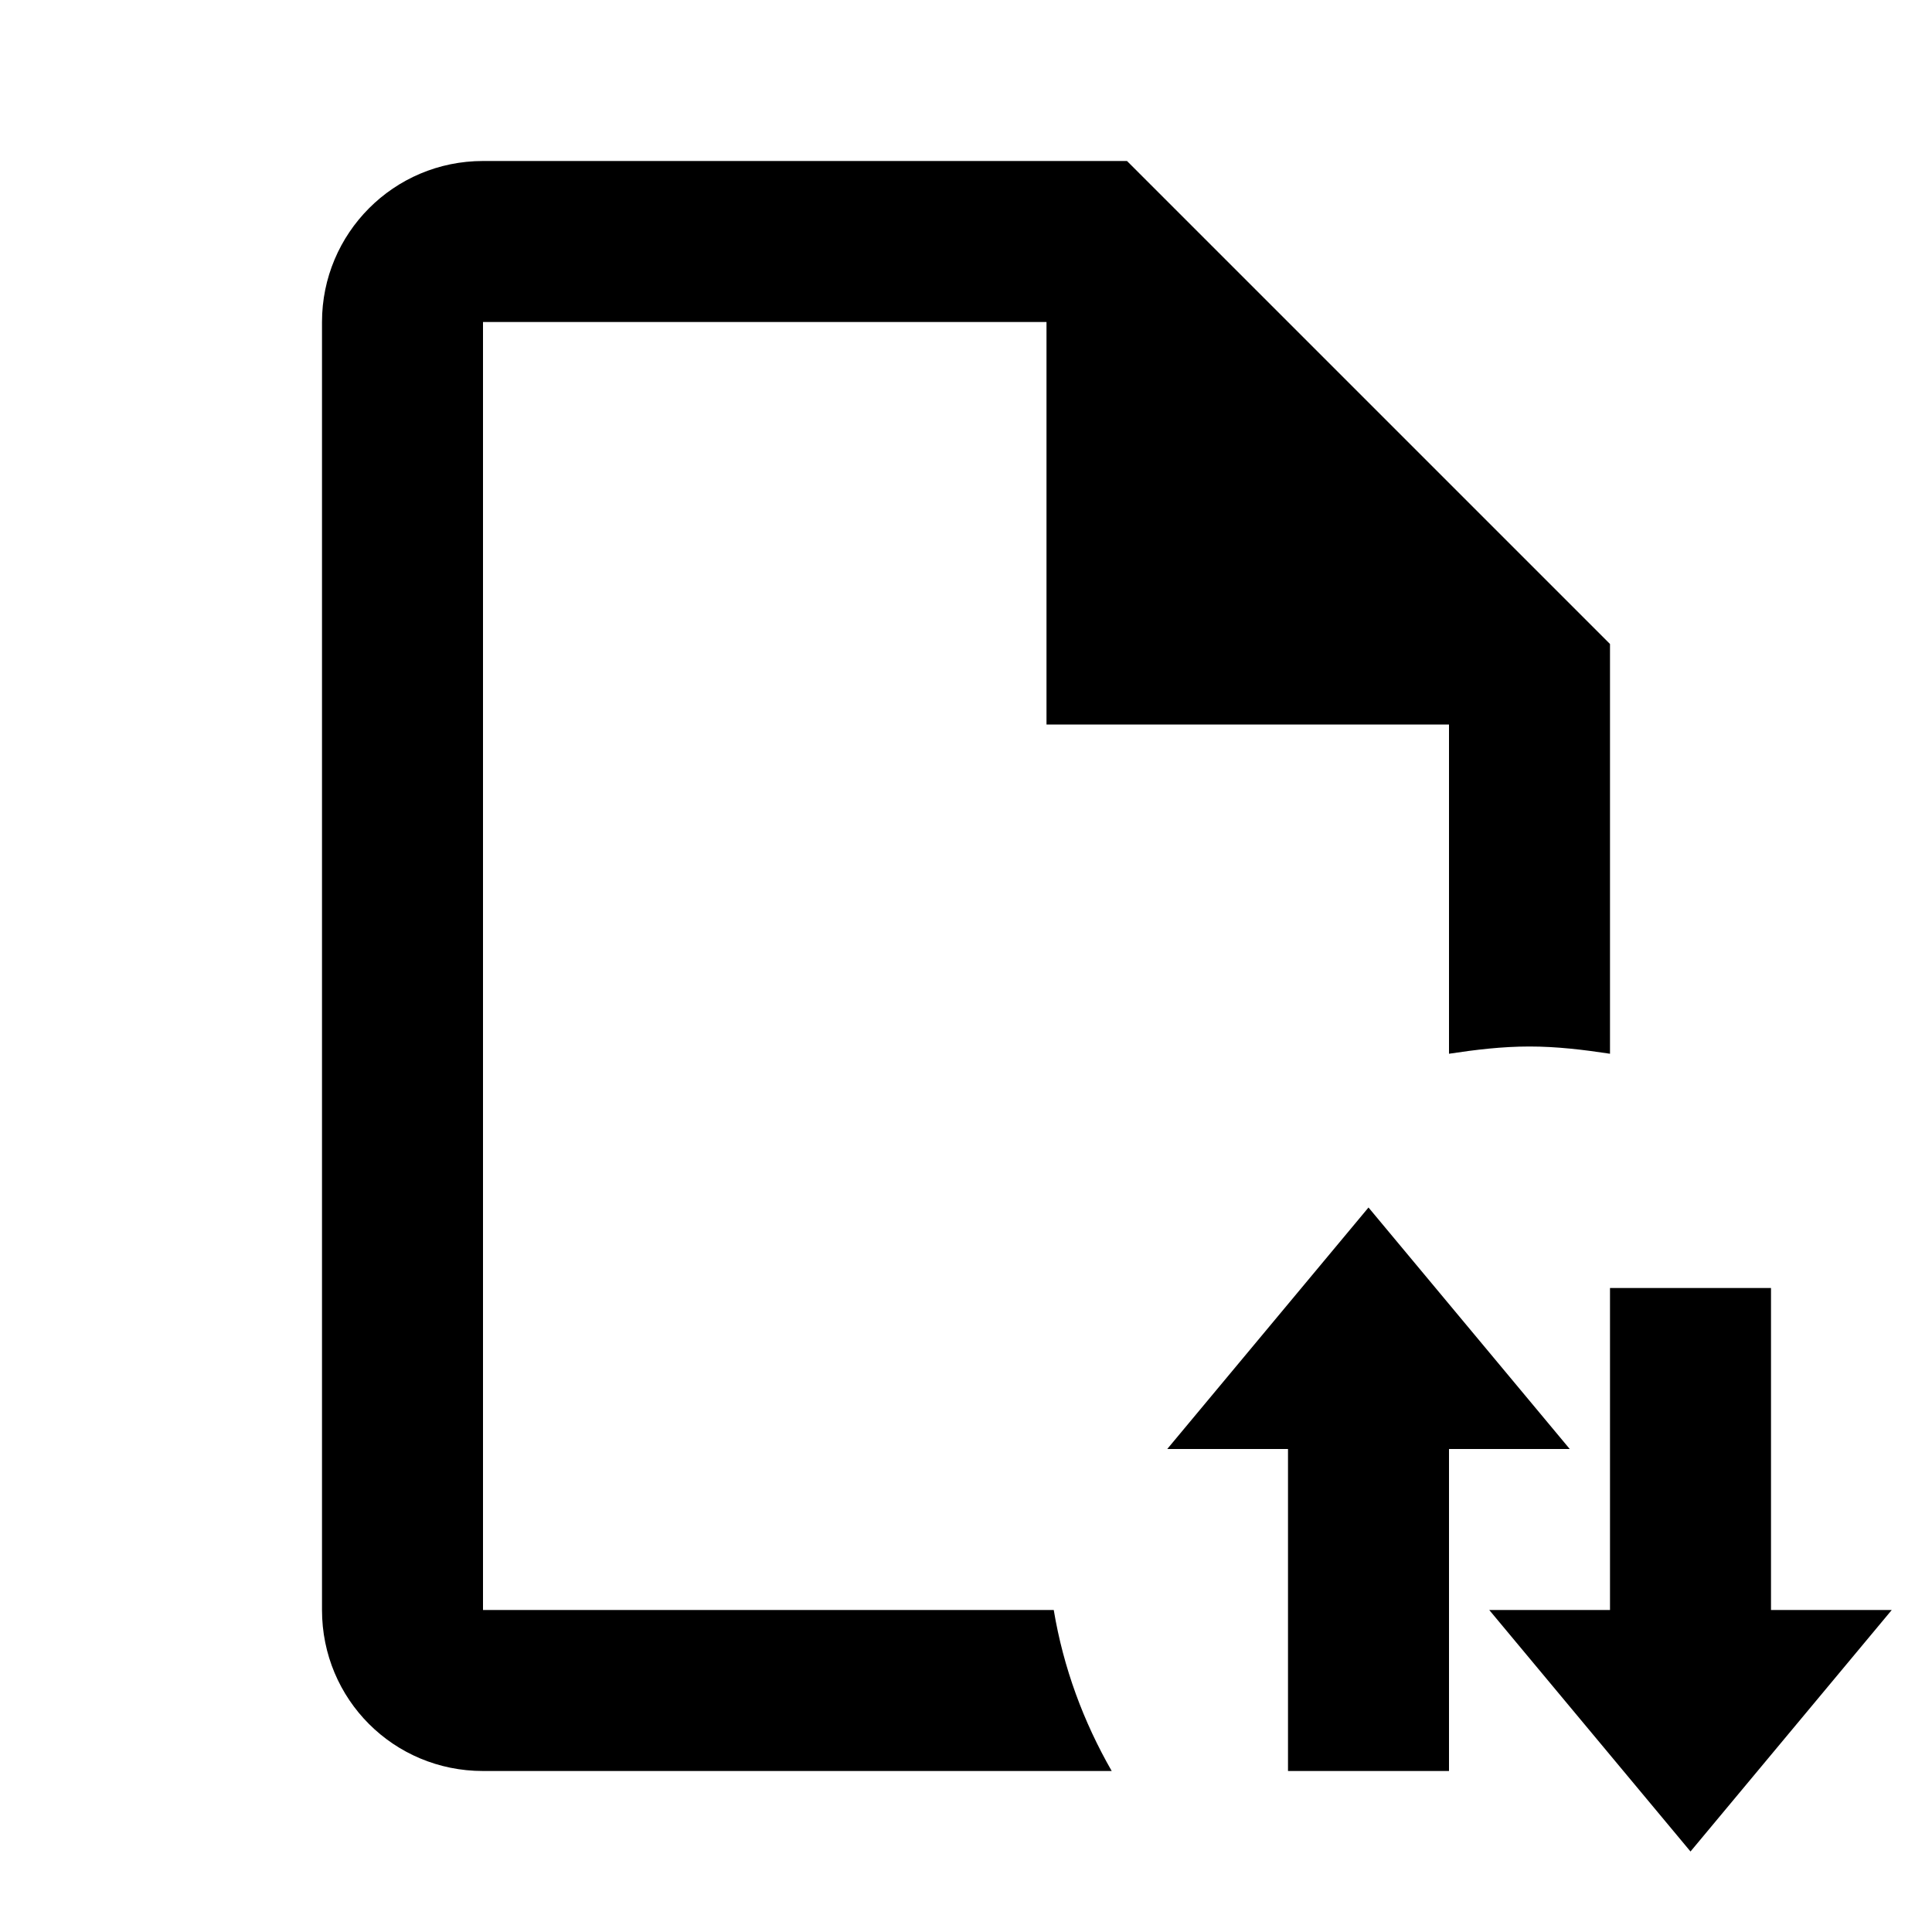
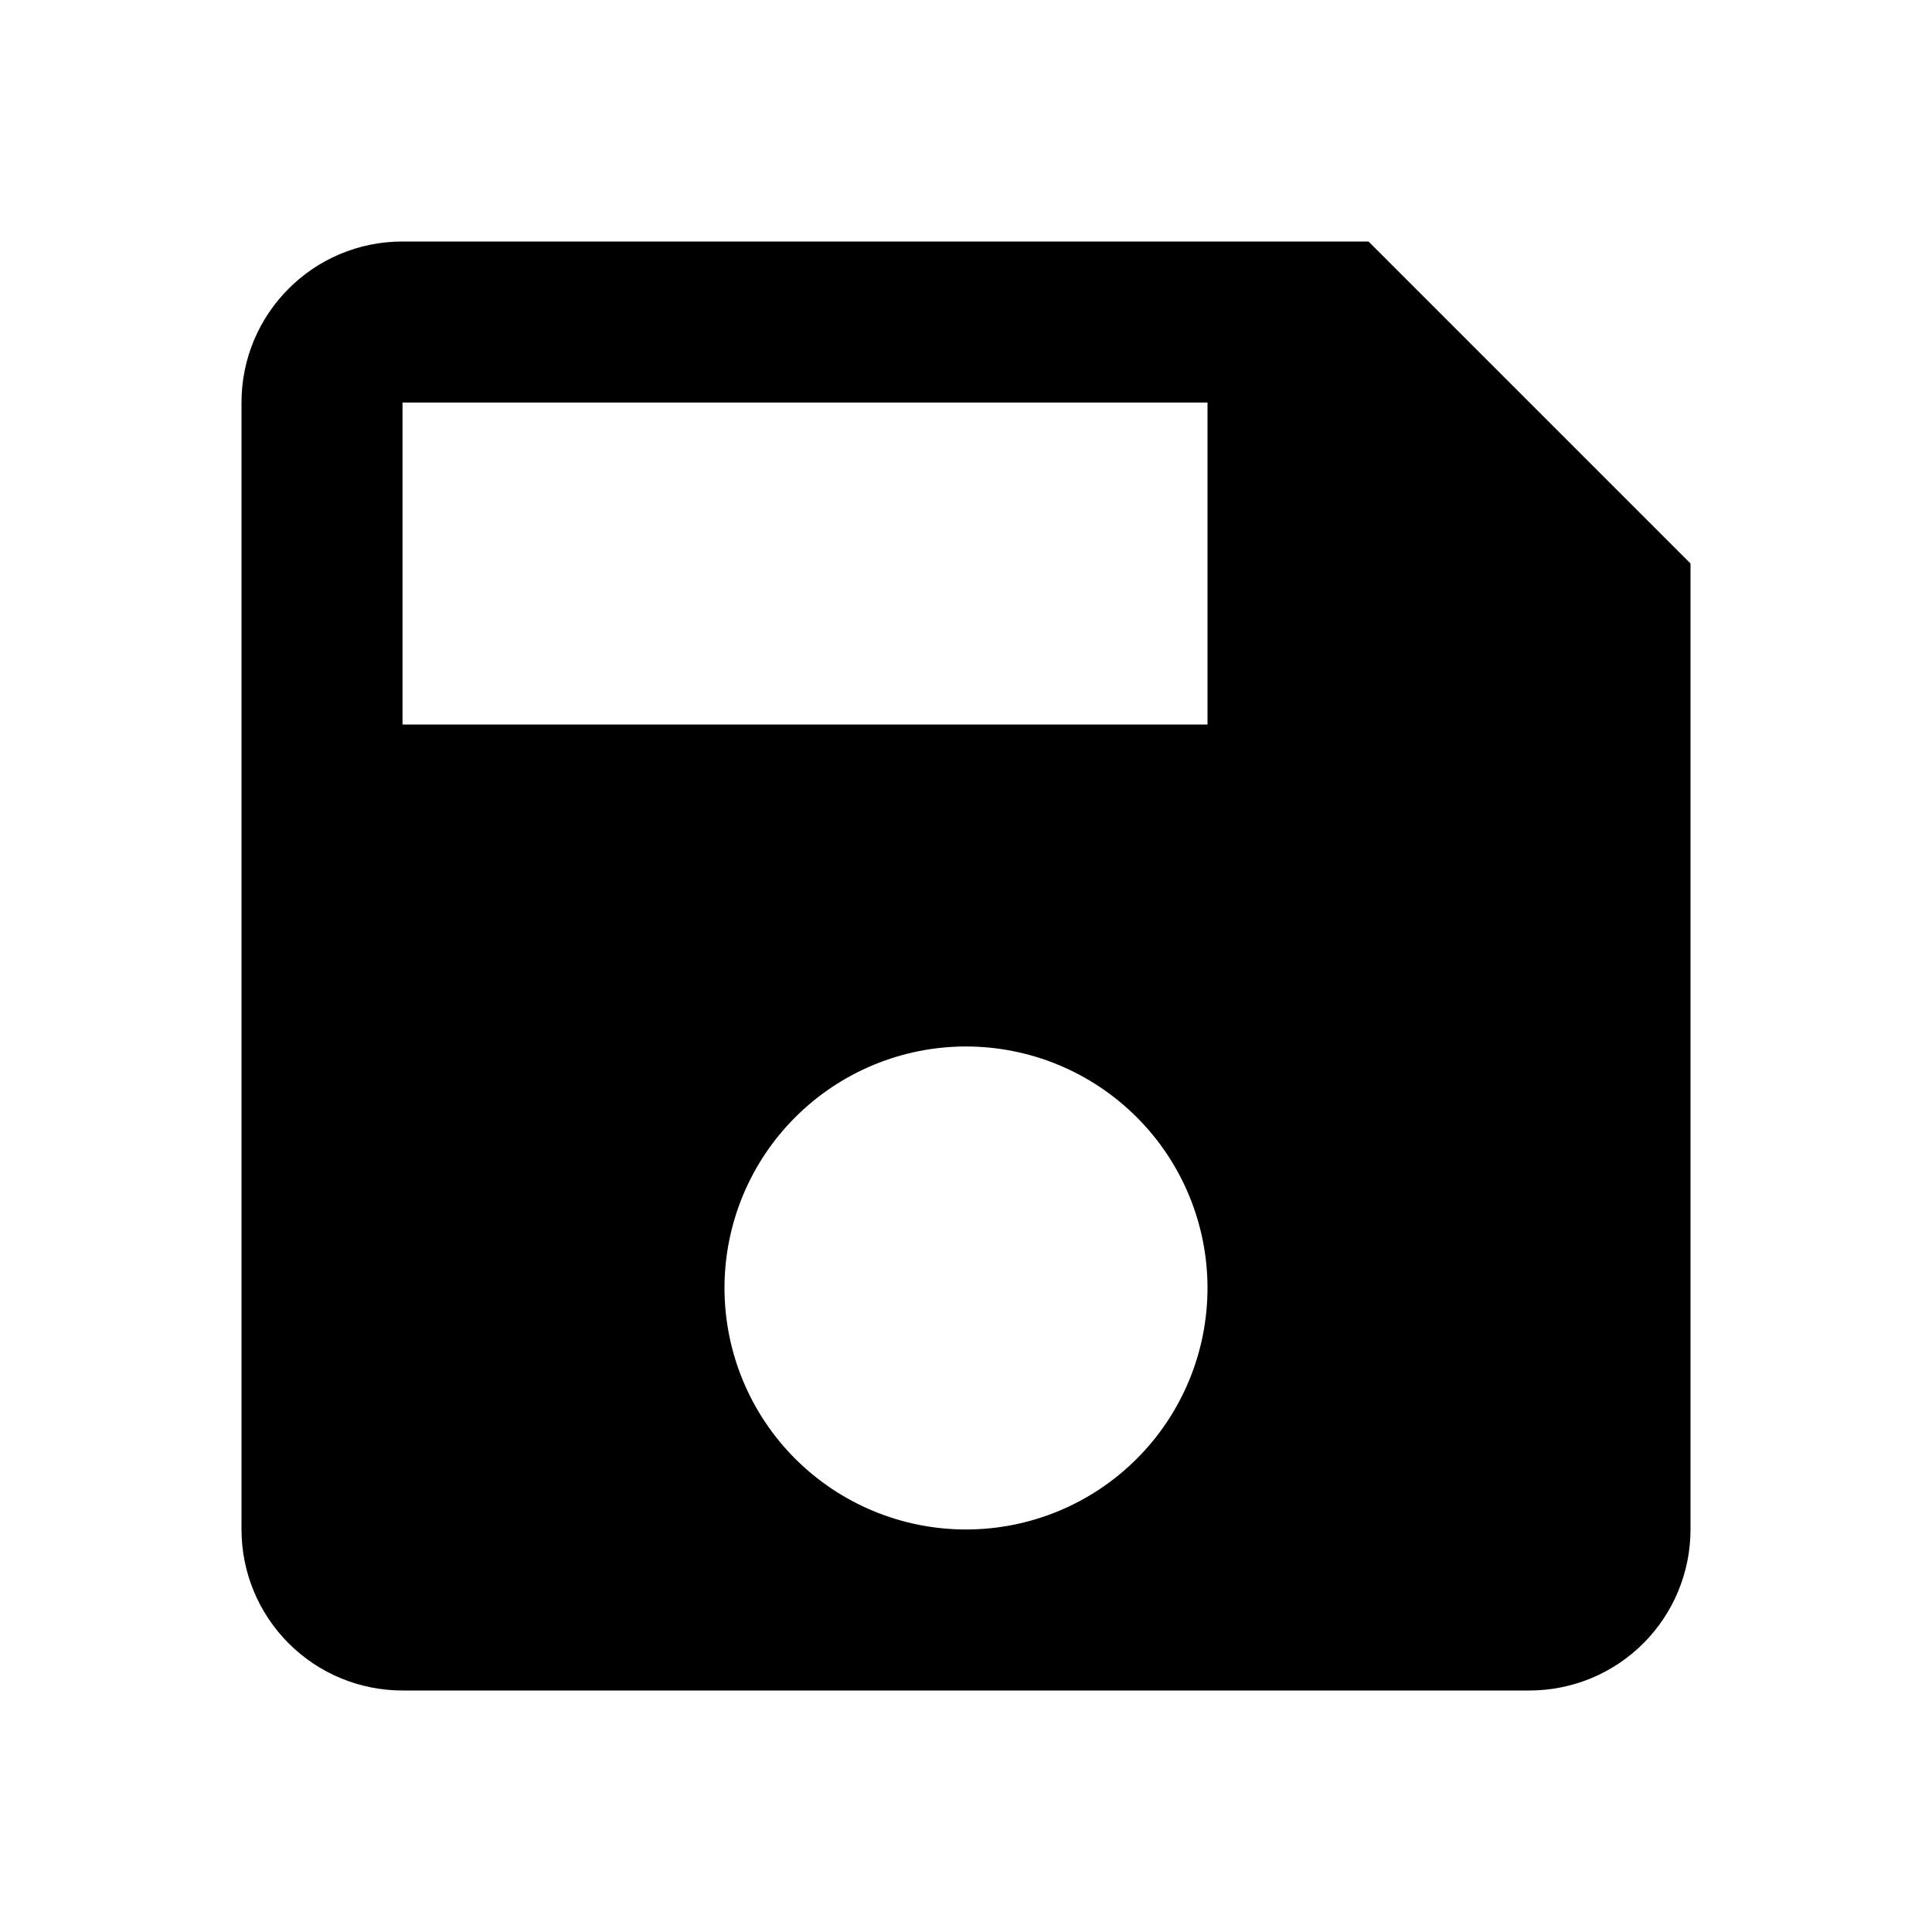
- <svg xmlns="http://www.w3.org/2000/svg" fill="currentColor" viewBox="0 0 24 24">
-   <path d="M13.09 20C13.21 20.72 13.46 21.39 13.81 22H6C4.89 22 4 21.11 4 20V4C4 2.9 4.89 2 6 2H14L20 8V13.09C19.67 13.04 19.34 13 19 13C18.66 13 18.33 13.04 18 13.09V9H13V4H6V20H13.09M17 15L14.5 18H16V22H18V18H19.5L17 15M22 20V16H20V20H18.5L21 23L23.5 20H22Z" />
+ <svg xmlns="http://www.w3.org/2000/svg" width="32" height="32" viewBox="0 0 32 32" fill="none">
+   <path d="M20 12H6.667V6.667H20M16 25.333C14.939 25.333 13.922 24.912 13.172 24.162C12.421 23.412 12 22.394 12 21.333C12 20.273 12.421 19.255 13.172 18.505C13.922 17.755 14.939 17.333 16 17.333C17.061 17.333 18.078 17.755 18.828 18.505C19.579 19.255 20 20.273 20 21.333C20 22.394 19.579 23.412 18.828 24.162C18.078 24.912 17.061 25.333 16 25.333ZM22.667 4H6.667C5.187 4 4 5.2 4 6.667V25.333C4 26.041 4.281 26.719 4.781 27.219C5.281 27.719 5.959 28 6.667 28H25.333C26.041 28 26.719 27.719 27.219 27.219C27.719 26.719 28 26.041 28 25.333V9.333L22.667 4Z" fill="currentColor" />
</svg>
